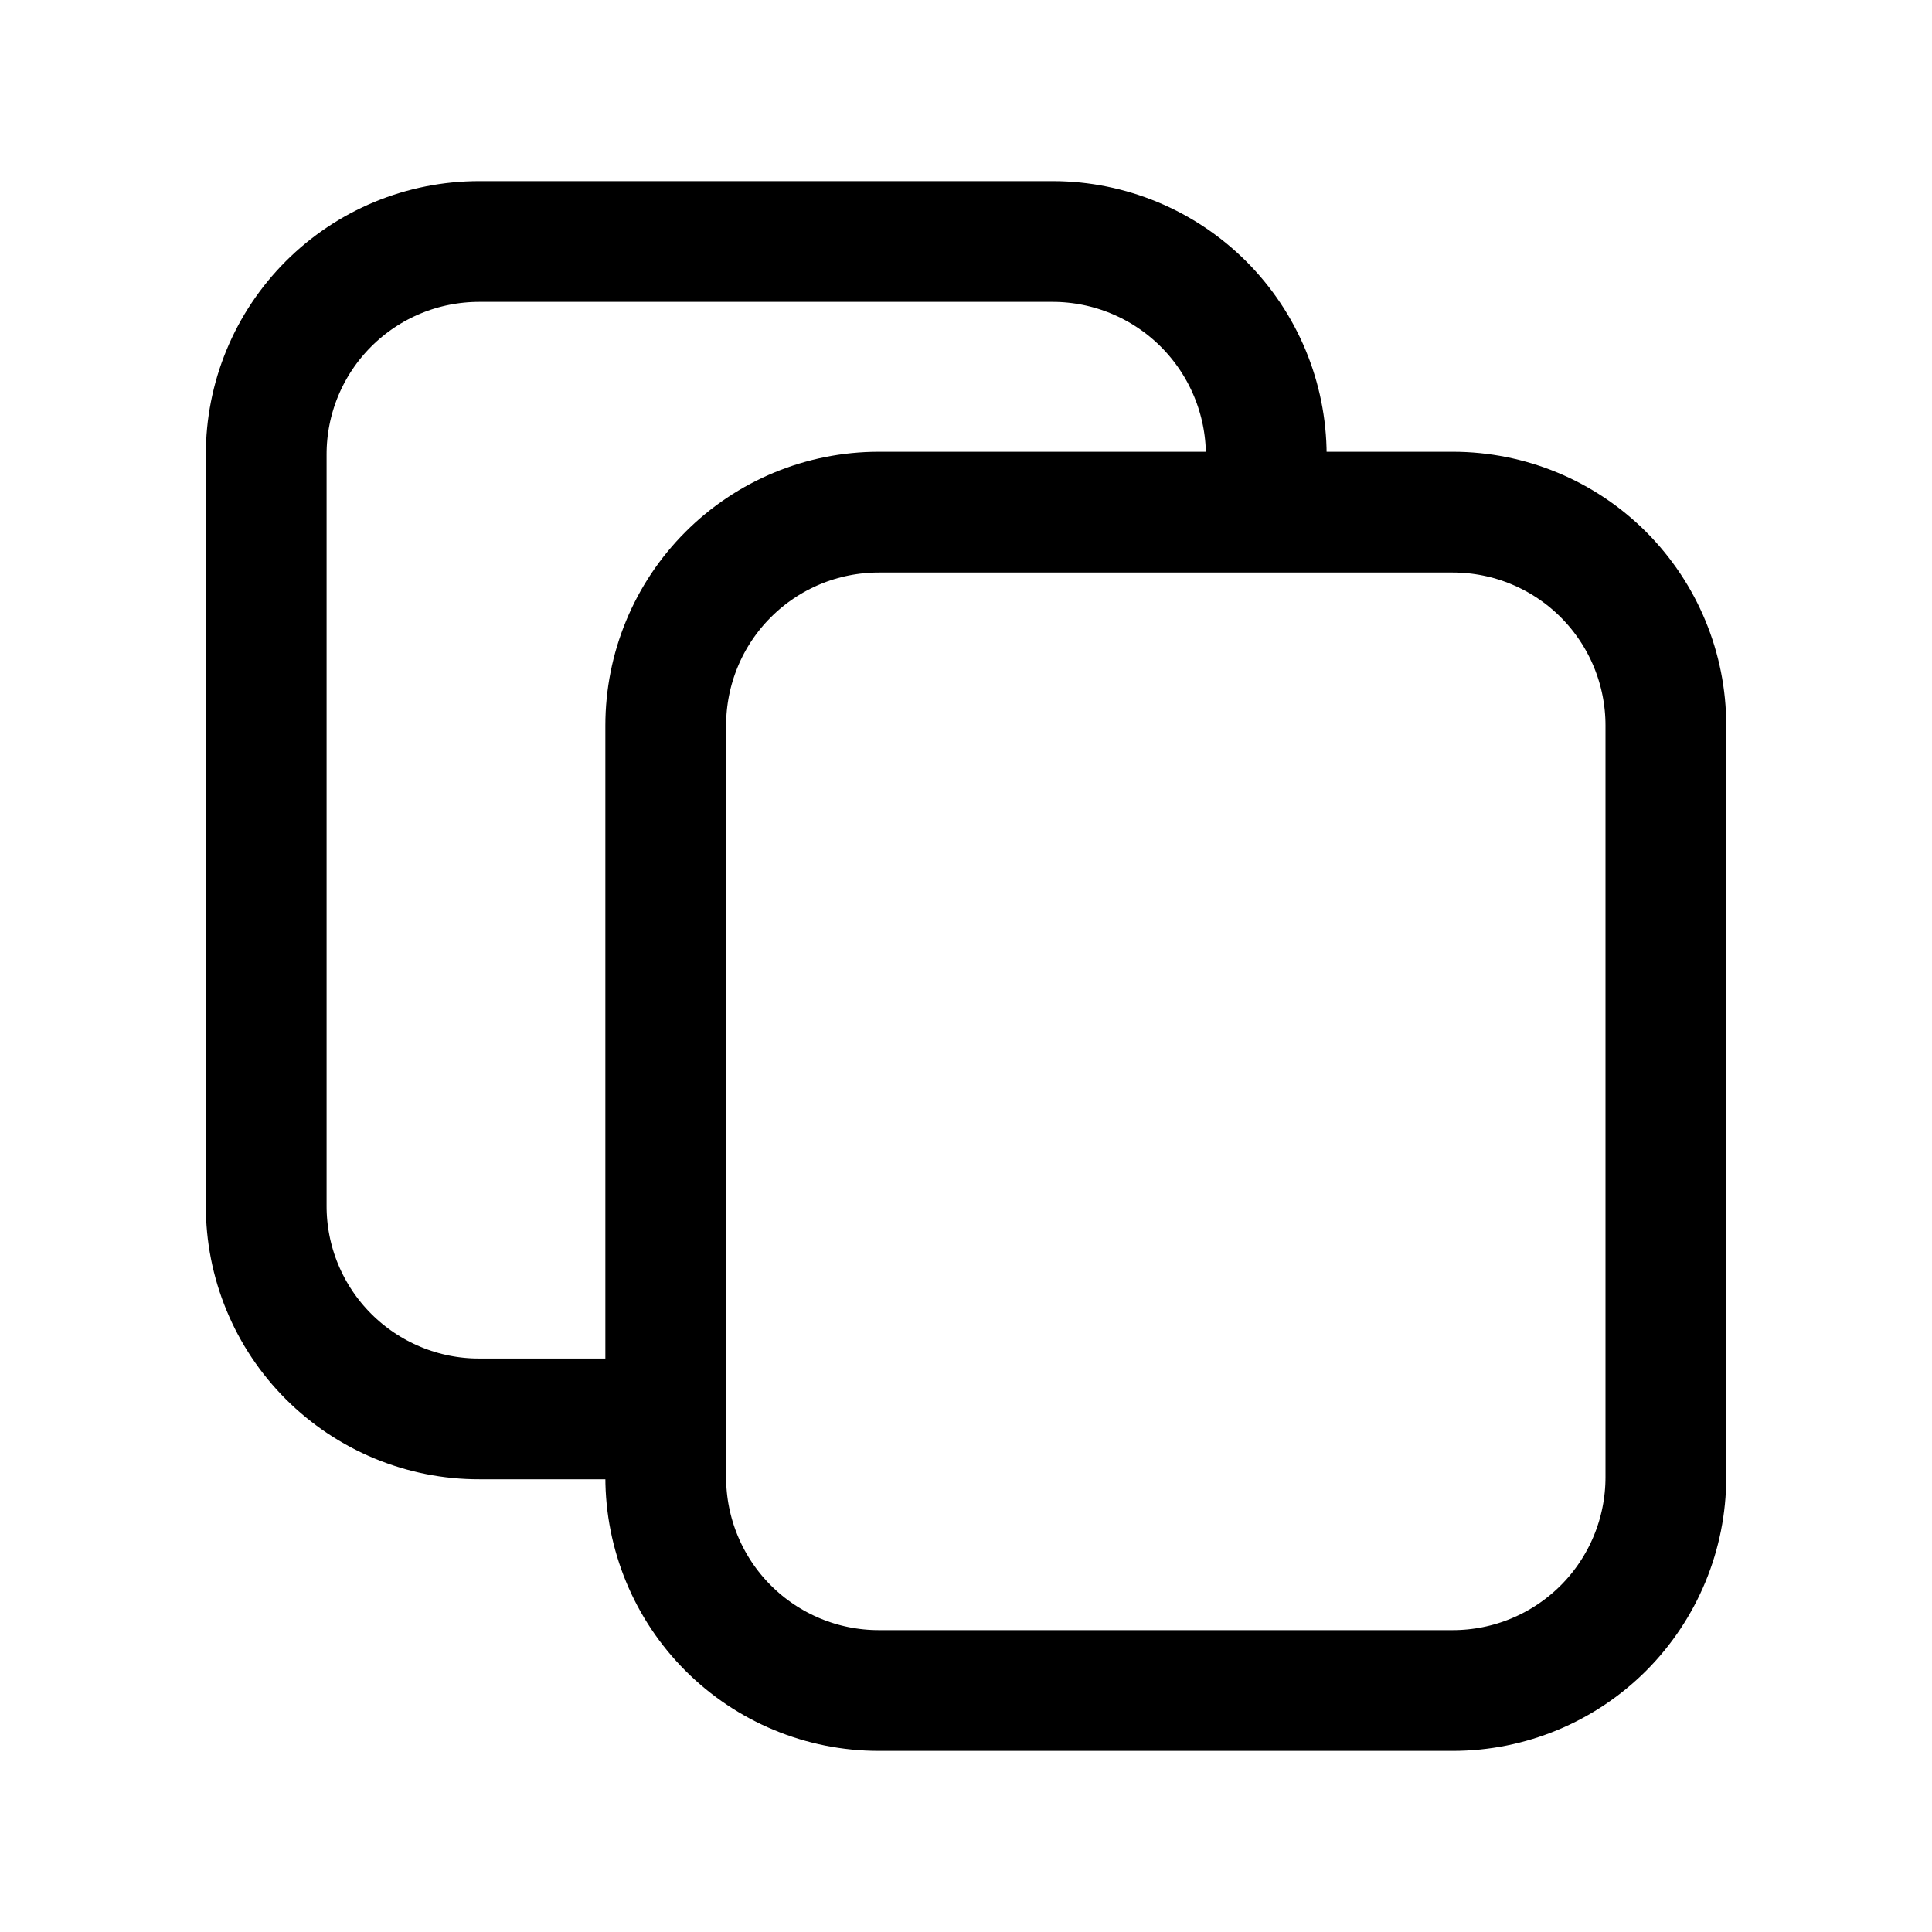
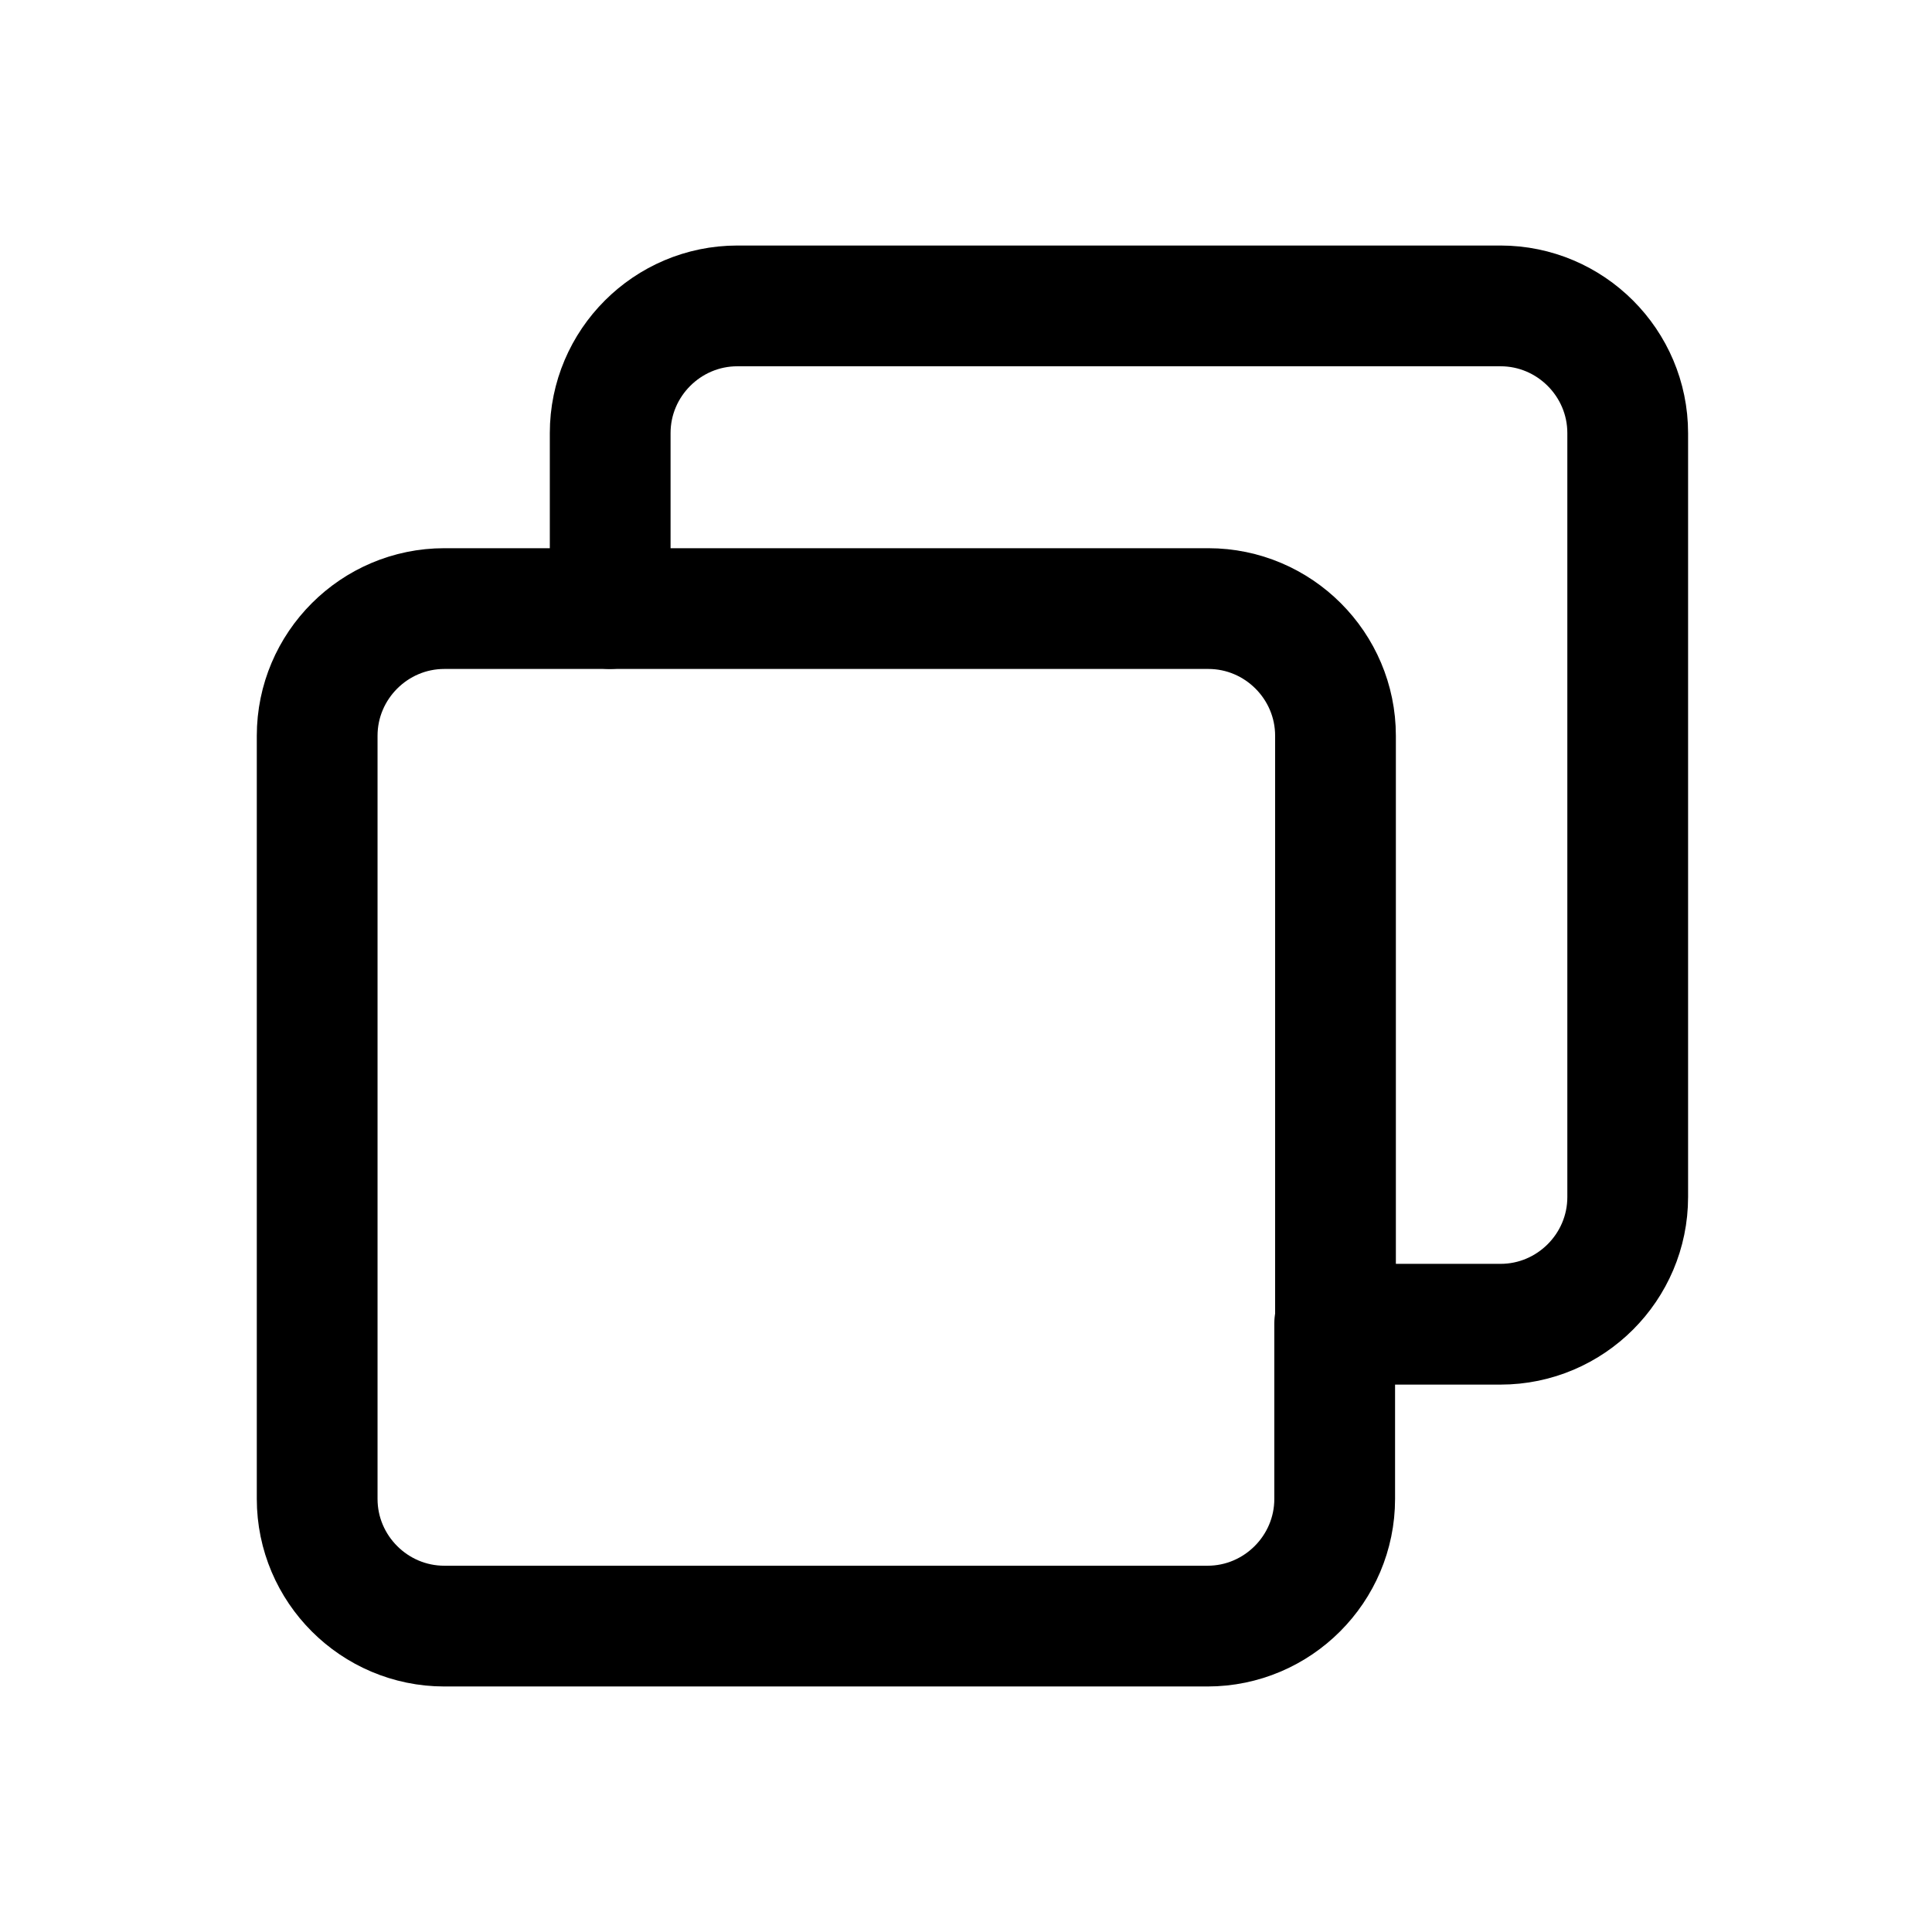
- <svg xmlns="http://www.w3.org/2000/svg" width="24" height="24" viewBox="0 0 24 24" fill="none" stroke="black" stroke-width="1.5">
-   <path d="M15.73 6.356V5.65C15.728 4.948 15.448 4.275 14.952 3.778C14.456 3.282 13.784 3.002 13.083 3H5.954C5.606 3 5.261 3.068 4.94 3.201C4.619 3.334 4.327 3.529 4.081 3.775C3.835 4.021 3.64 4.313 3.507 4.635C3.374 4.957 3.306 5.302 3.307 5.65V14.976C3.306 15.325 3.374 15.669 3.507 15.991C3.64 16.313 3.835 16.605 4.081 16.851C4.327 17.097 4.619 17.292 4.94 17.425C5.261 17.558 5.606 17.627 5.954 17.626H8.265" />
-   <path d="M18.047 6.362H10.916C10.214 6.362 9.541 6.641 9.045 7.138C8.548 7.635 8.27 8.309 8.27 9.012V18.35C8.27 19.053 8.548 19.727 9.045 20.224C9.541 20.721 10.214 21 10.916 21H18.047C18.749 21 19.422 20.721 19.919 20.224C20.415 19.727 20.694 19.053 20.694 18.35V9.012C20.694 8.309 20.415 7.635 19.919 7.138C19.422 6.641 18.749 6.362 18.047 6.362Z" />
+ <svg xmlns="http://www.w3.org/2000/svg" viewBox="0 0 24 24" fill="none" stroke="currentColor" stroke-width="1.5" stroke-linecap="round" stroke-linejoin="round">
+   <path d="m18.64,3.8h-9.48c-.87,0-1.58.71-1.58,1.58v2.18h7.43c.87,0,1.58.71,1.58,1.58v7.31h2.05c.87,0,1.58-.71,1.58-1.58V5.38c0-.87-.71-1.58-1.58-1.58Z" />
+   <path d="m7.57,7.56h-2.05c-.87,0-1.58.71-1.58,1.58v9.48c0,.87.71,1.58,1.58,1.58h9.48c.87,0,1.58-.71,1.58-1.58v-2.18" />
</svg>
